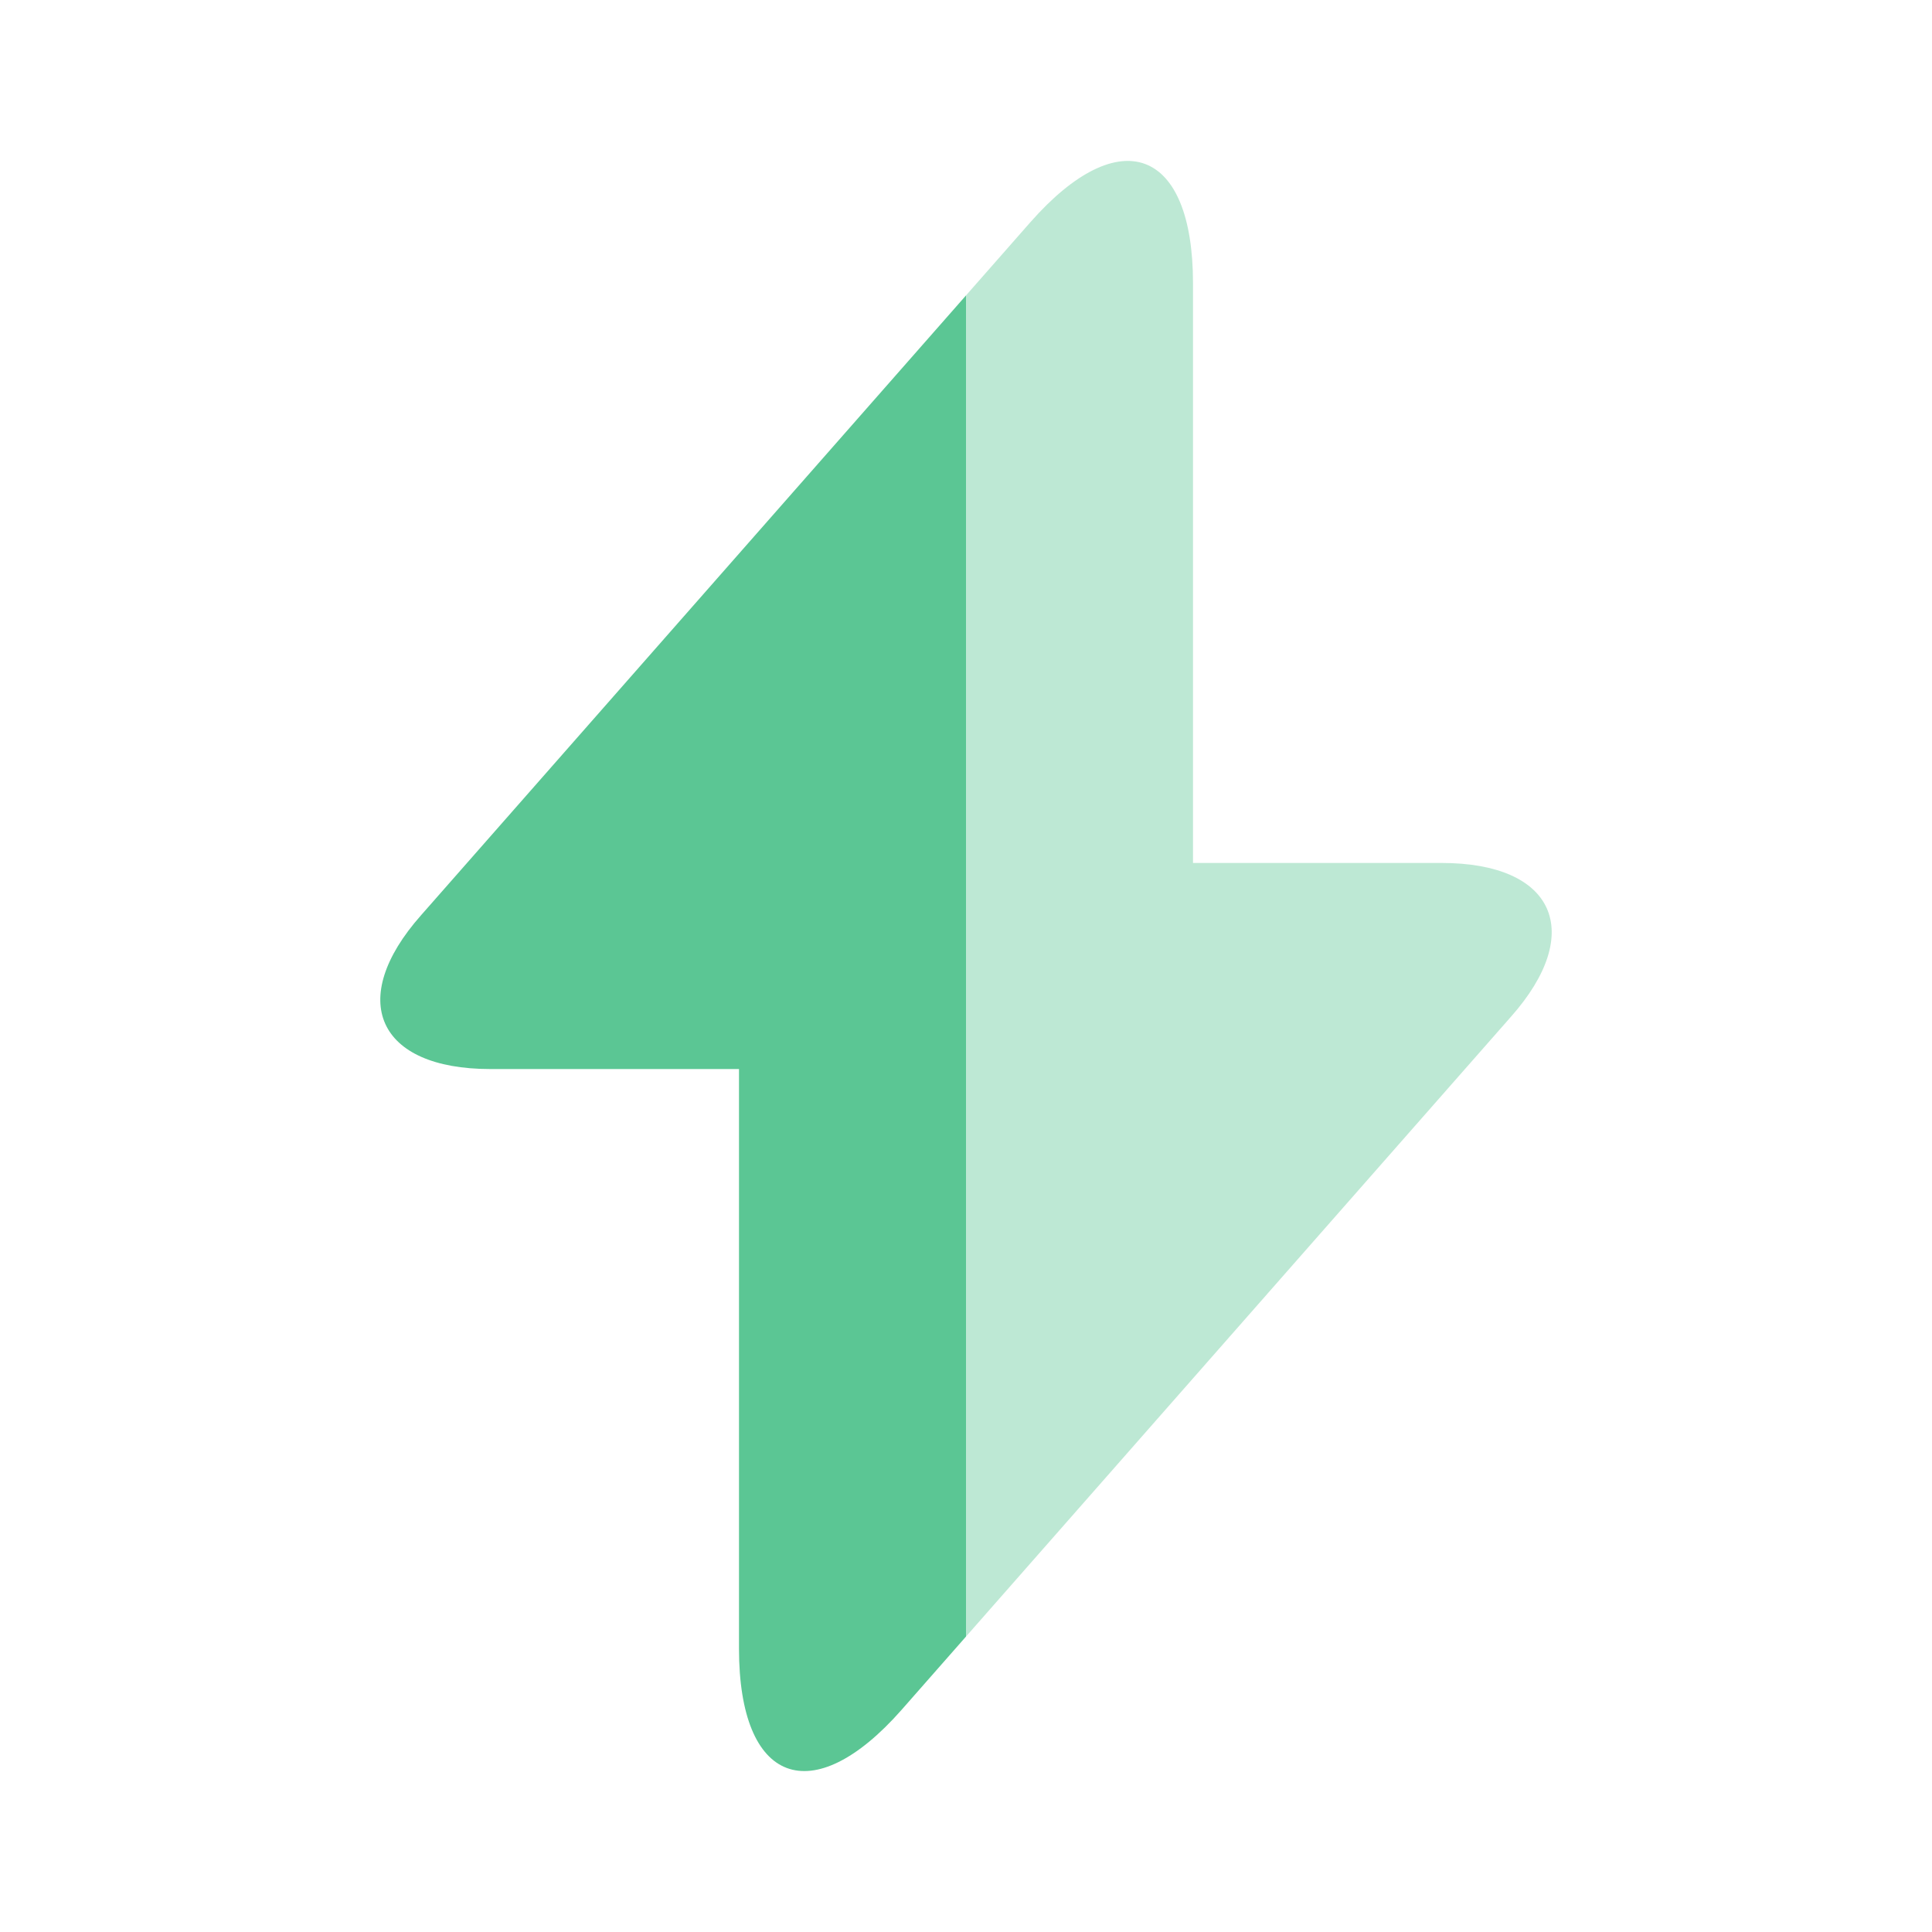
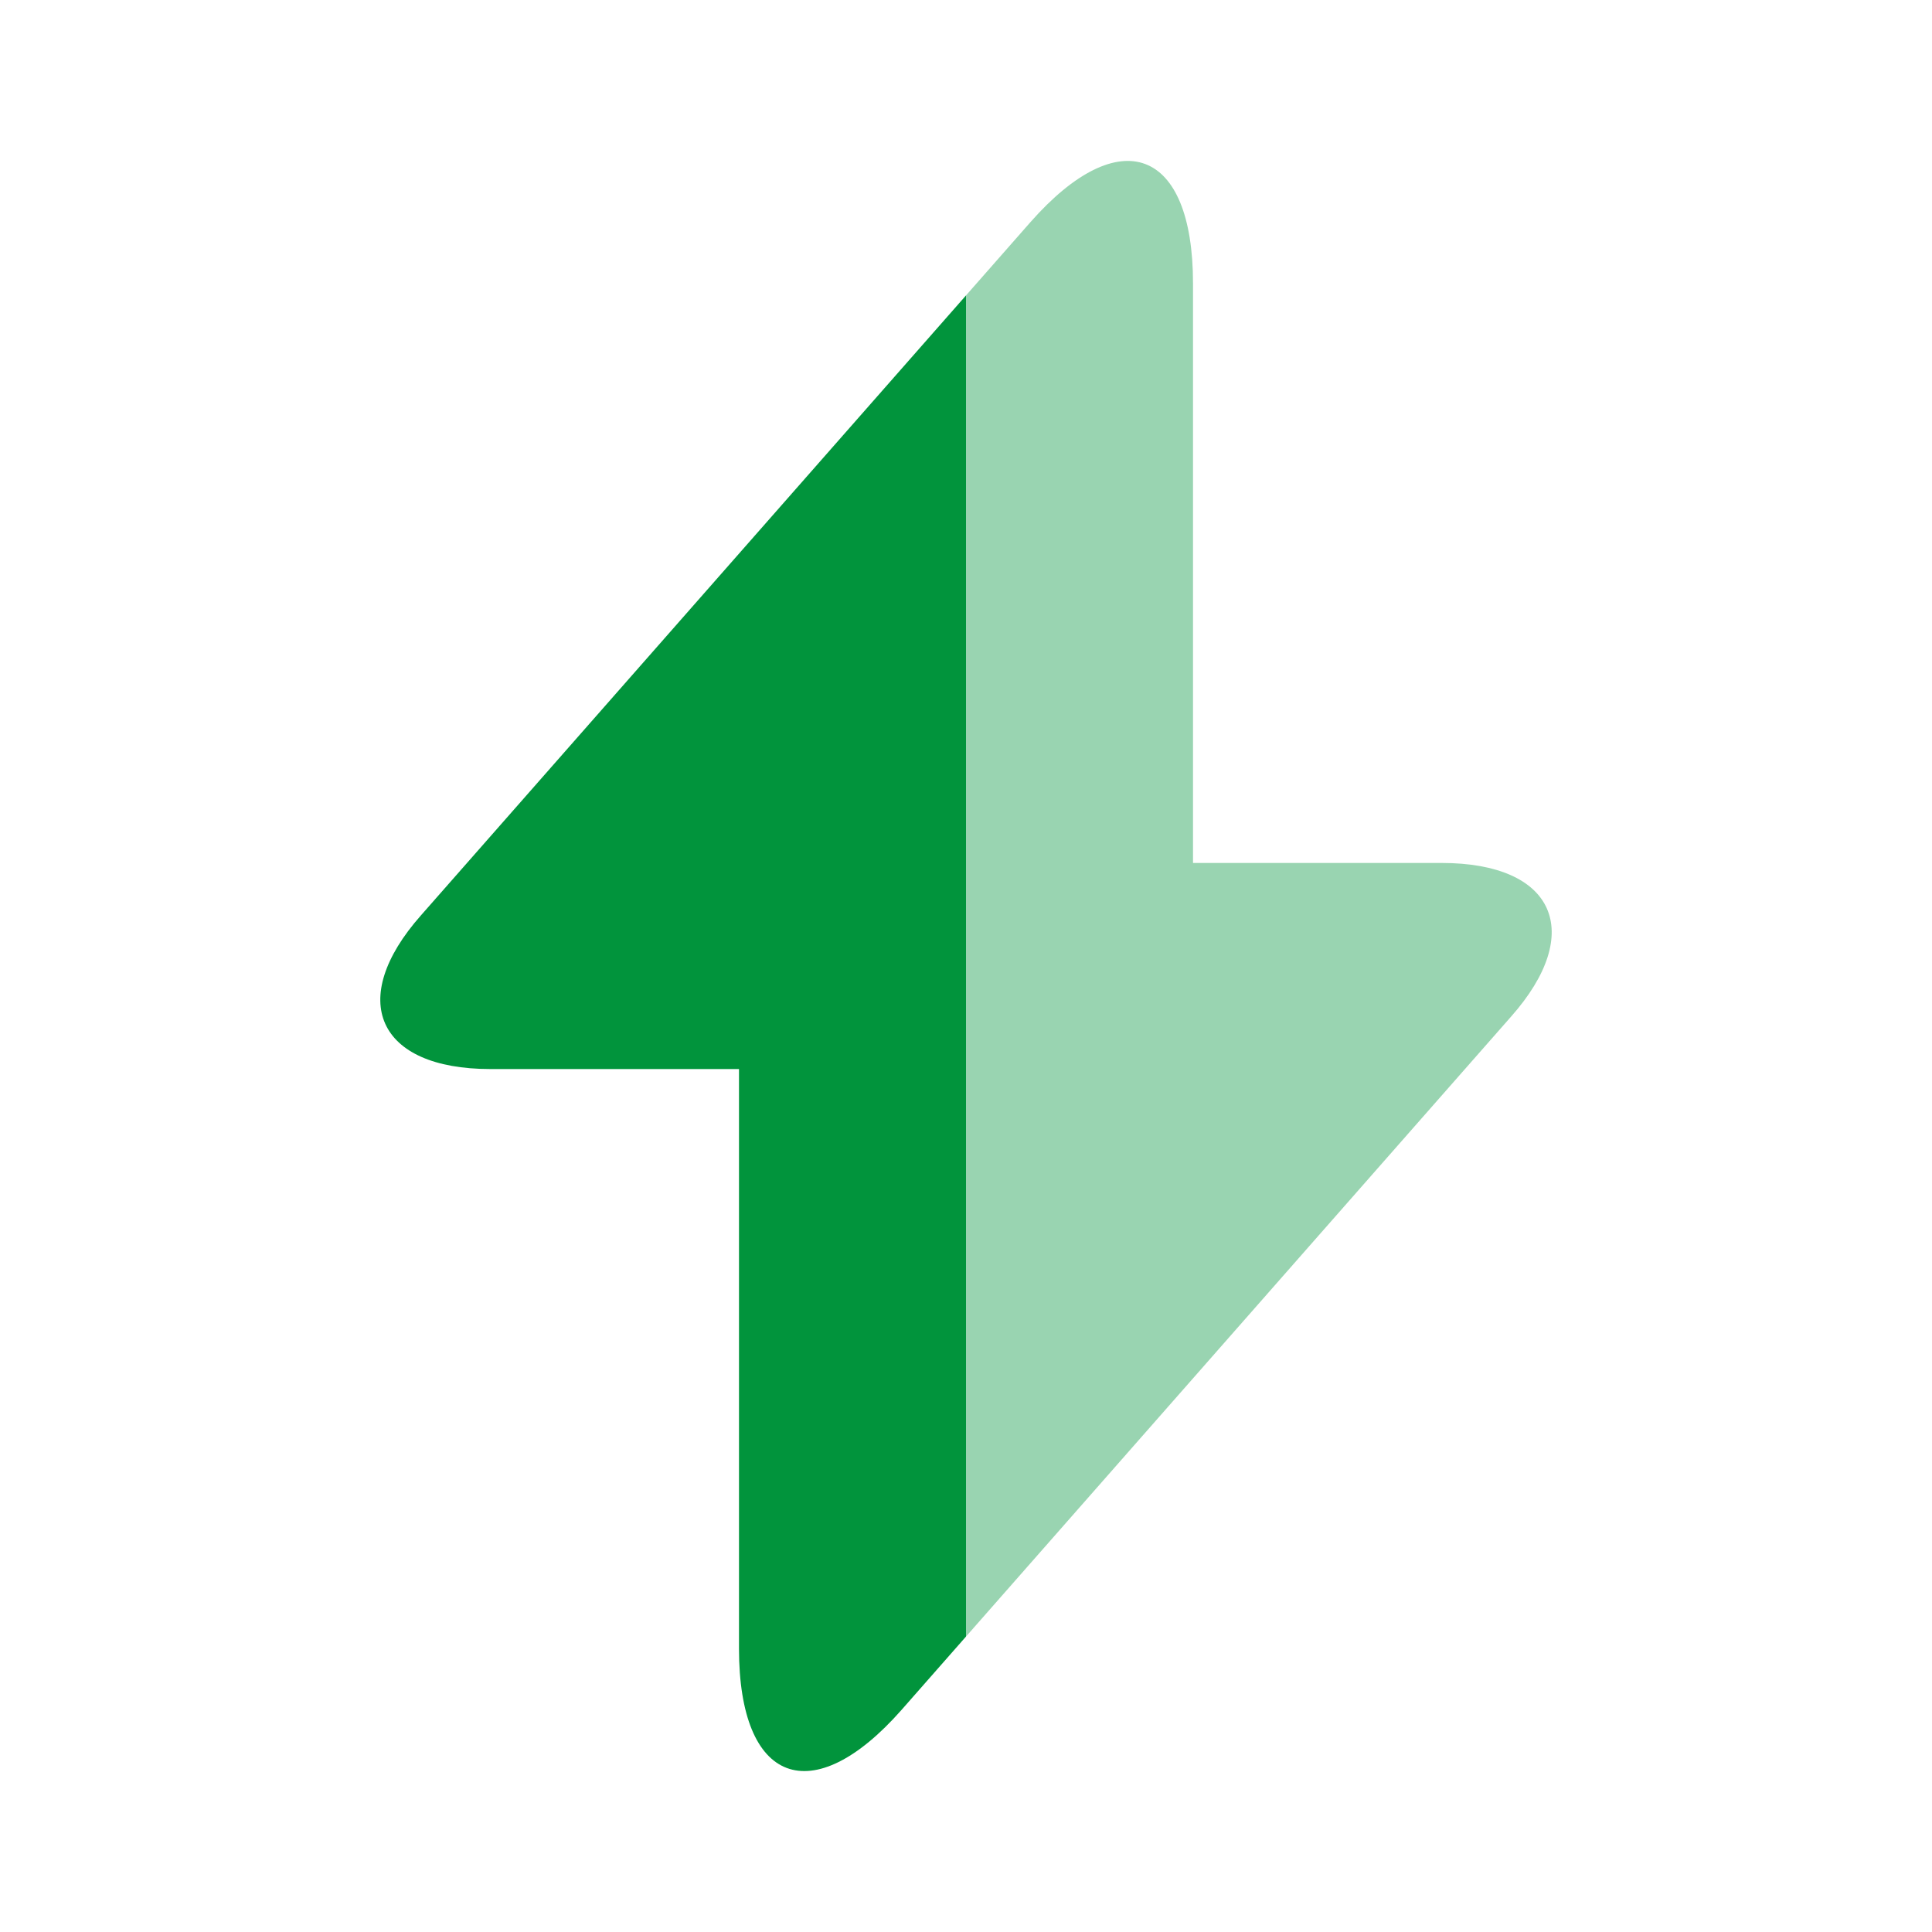
<svg xmlns="http://www.w3.org/2000/svg" width="24" height="24" viewBox="0 0 24 24" fill="none">
-   <path d="M12 3.67V20.33L11.2 21.24C10.09 22.5 9.18 22.16 9.18 20.48V13.28H6.09C4.69 13.28 4.3 12.42 5.23 11.37L12 3.67Z" fill="#5BC694" />
-   <path opacity="0.4" d="M18.77 12.63L12 20.33V3.67L12.8 2.76C13.91 1.5 14.82 1.84 14.82 3.52V10.72H17.91C19.31 10.72 19.7 11.58 18.77 12.63Z" fill="#5BC694" />
+   <path d="M12 3.67V20.33L11.2 21.24C10.09 22.5 9.18 22.16 9.18 20.48V13.28H6.09C4.69 13.28 4.3 12.42 5.23 11.37L12 3.67Z" fill="#01943C" />
+   <path opacity="0.4" d="M18.77 12.63L12 20.33V3.67L12.8 2.76C13.91 1.5 14.82 1.84 14.82 3.52V10.72H17.91C19.31 10.72 19.7 11.58 18.77 12.63Z" fill="#01943C" />
</svg>
